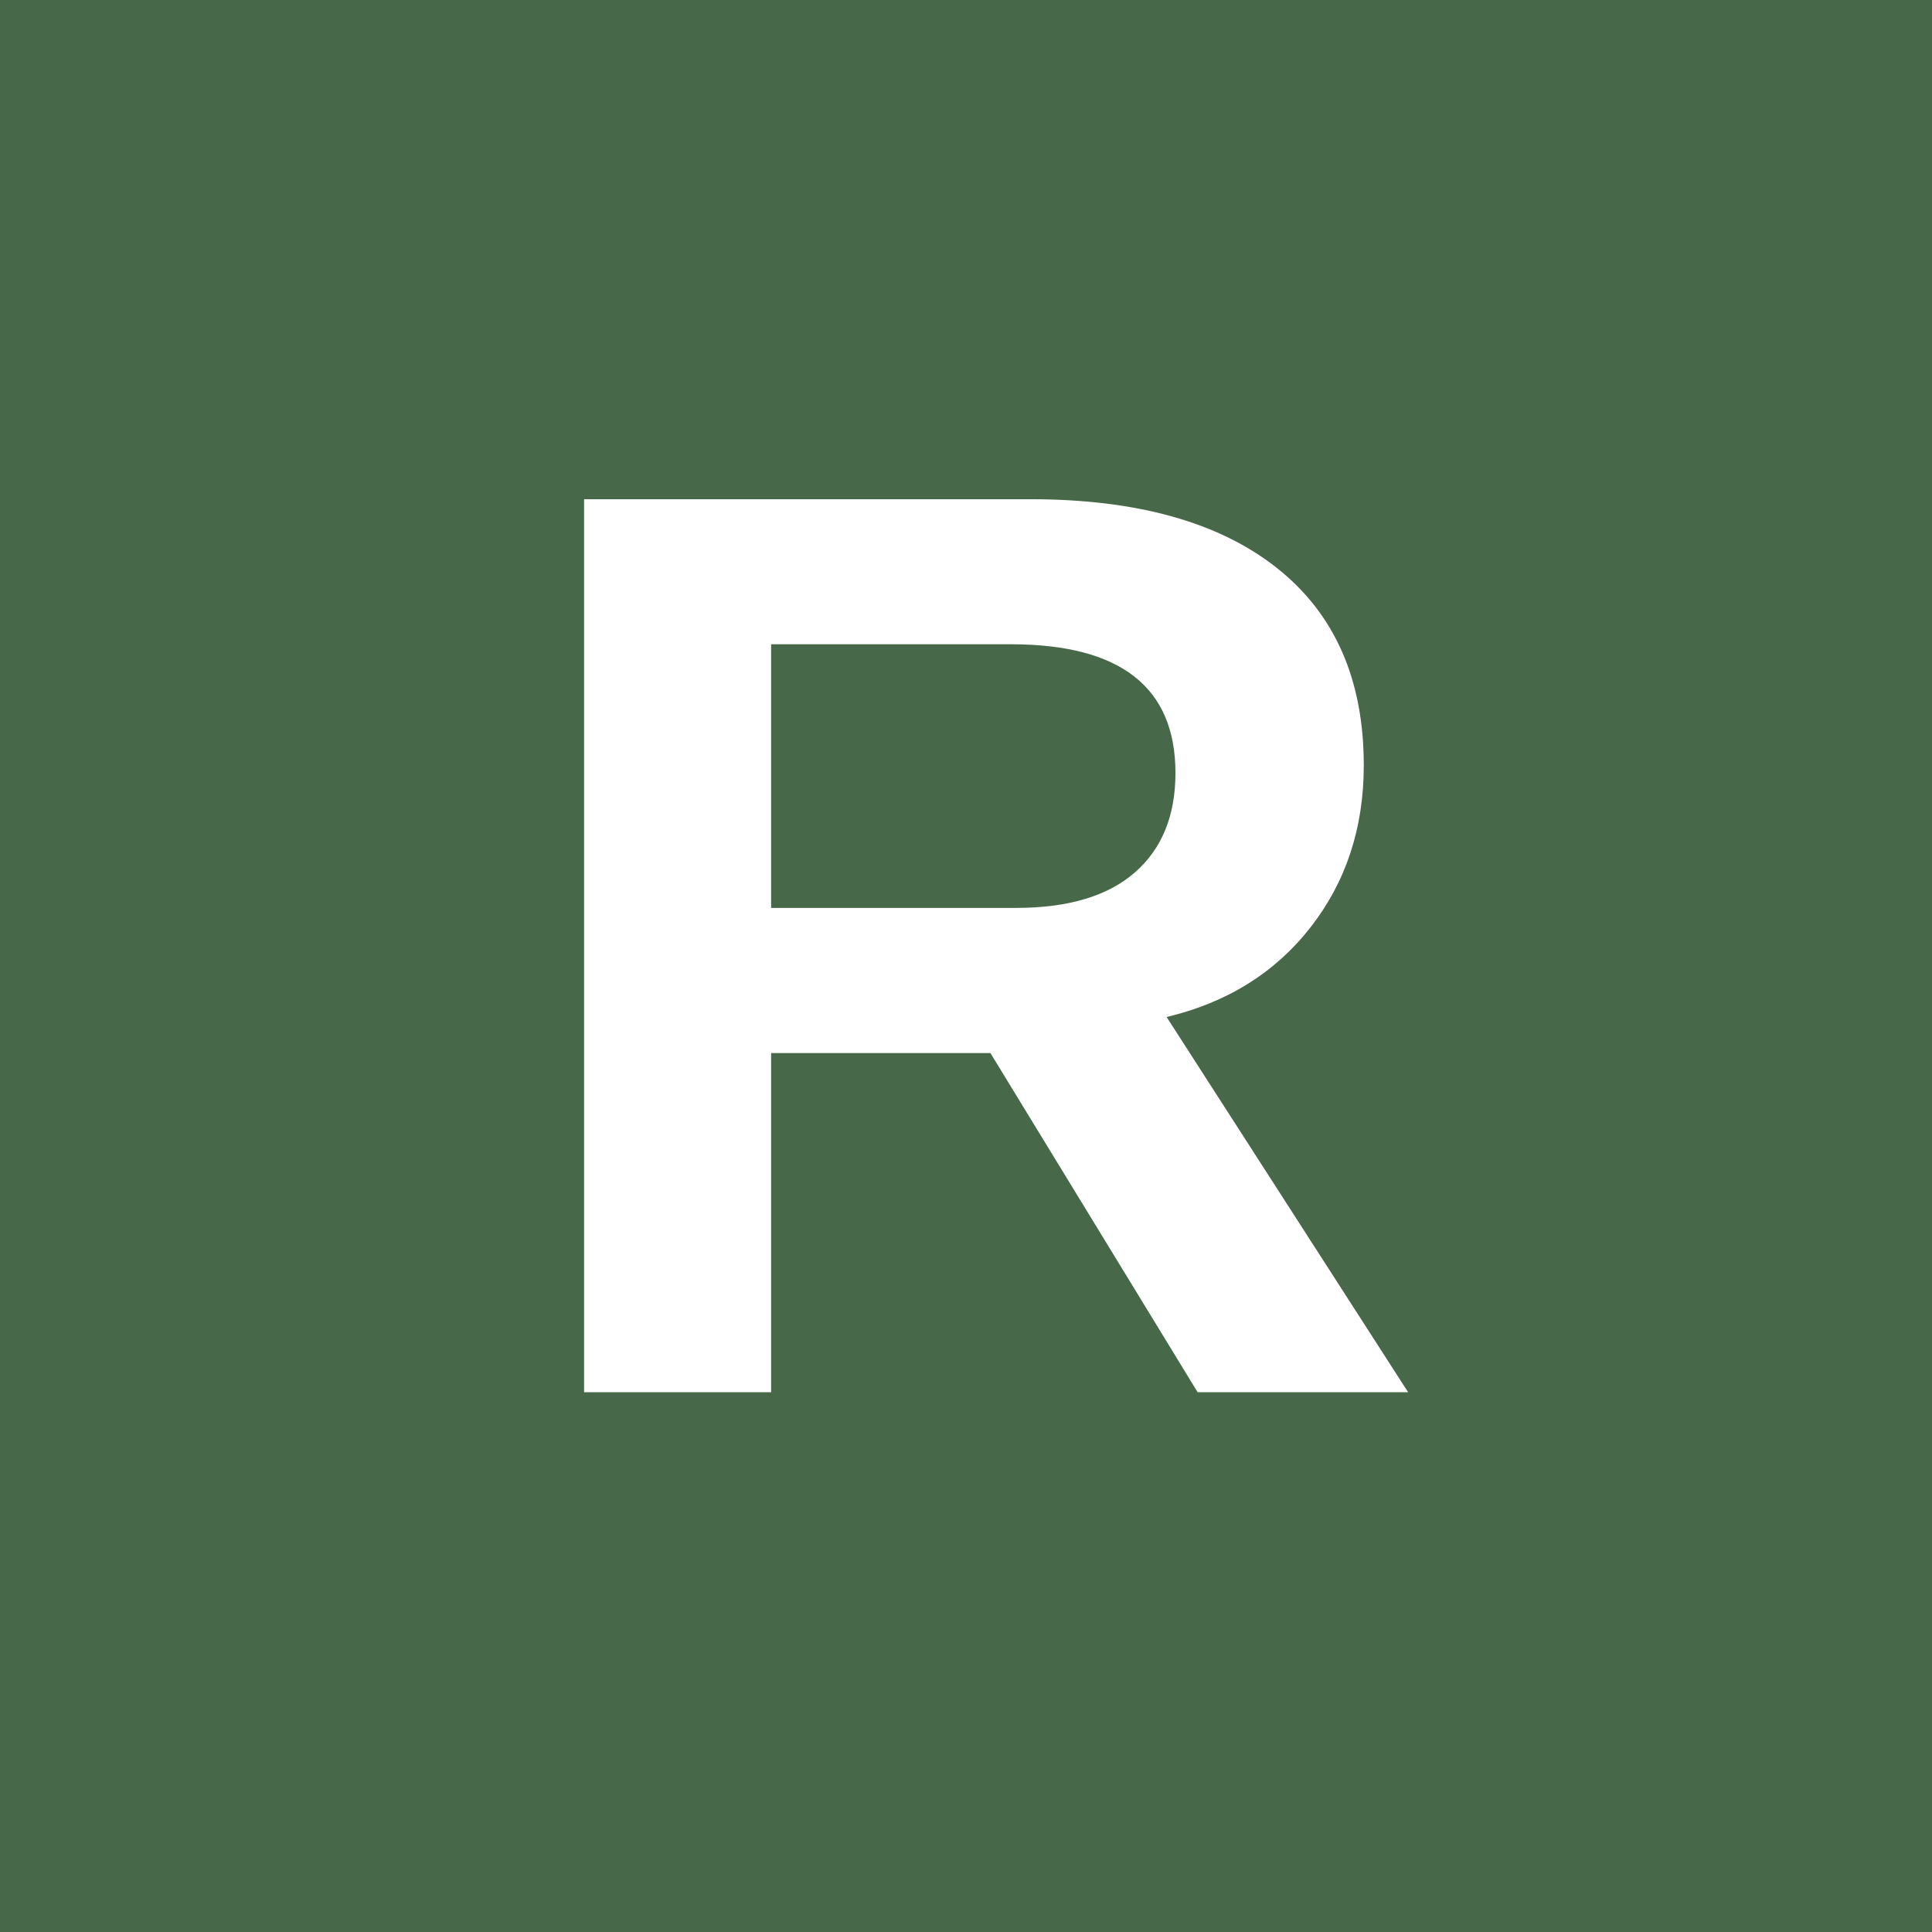
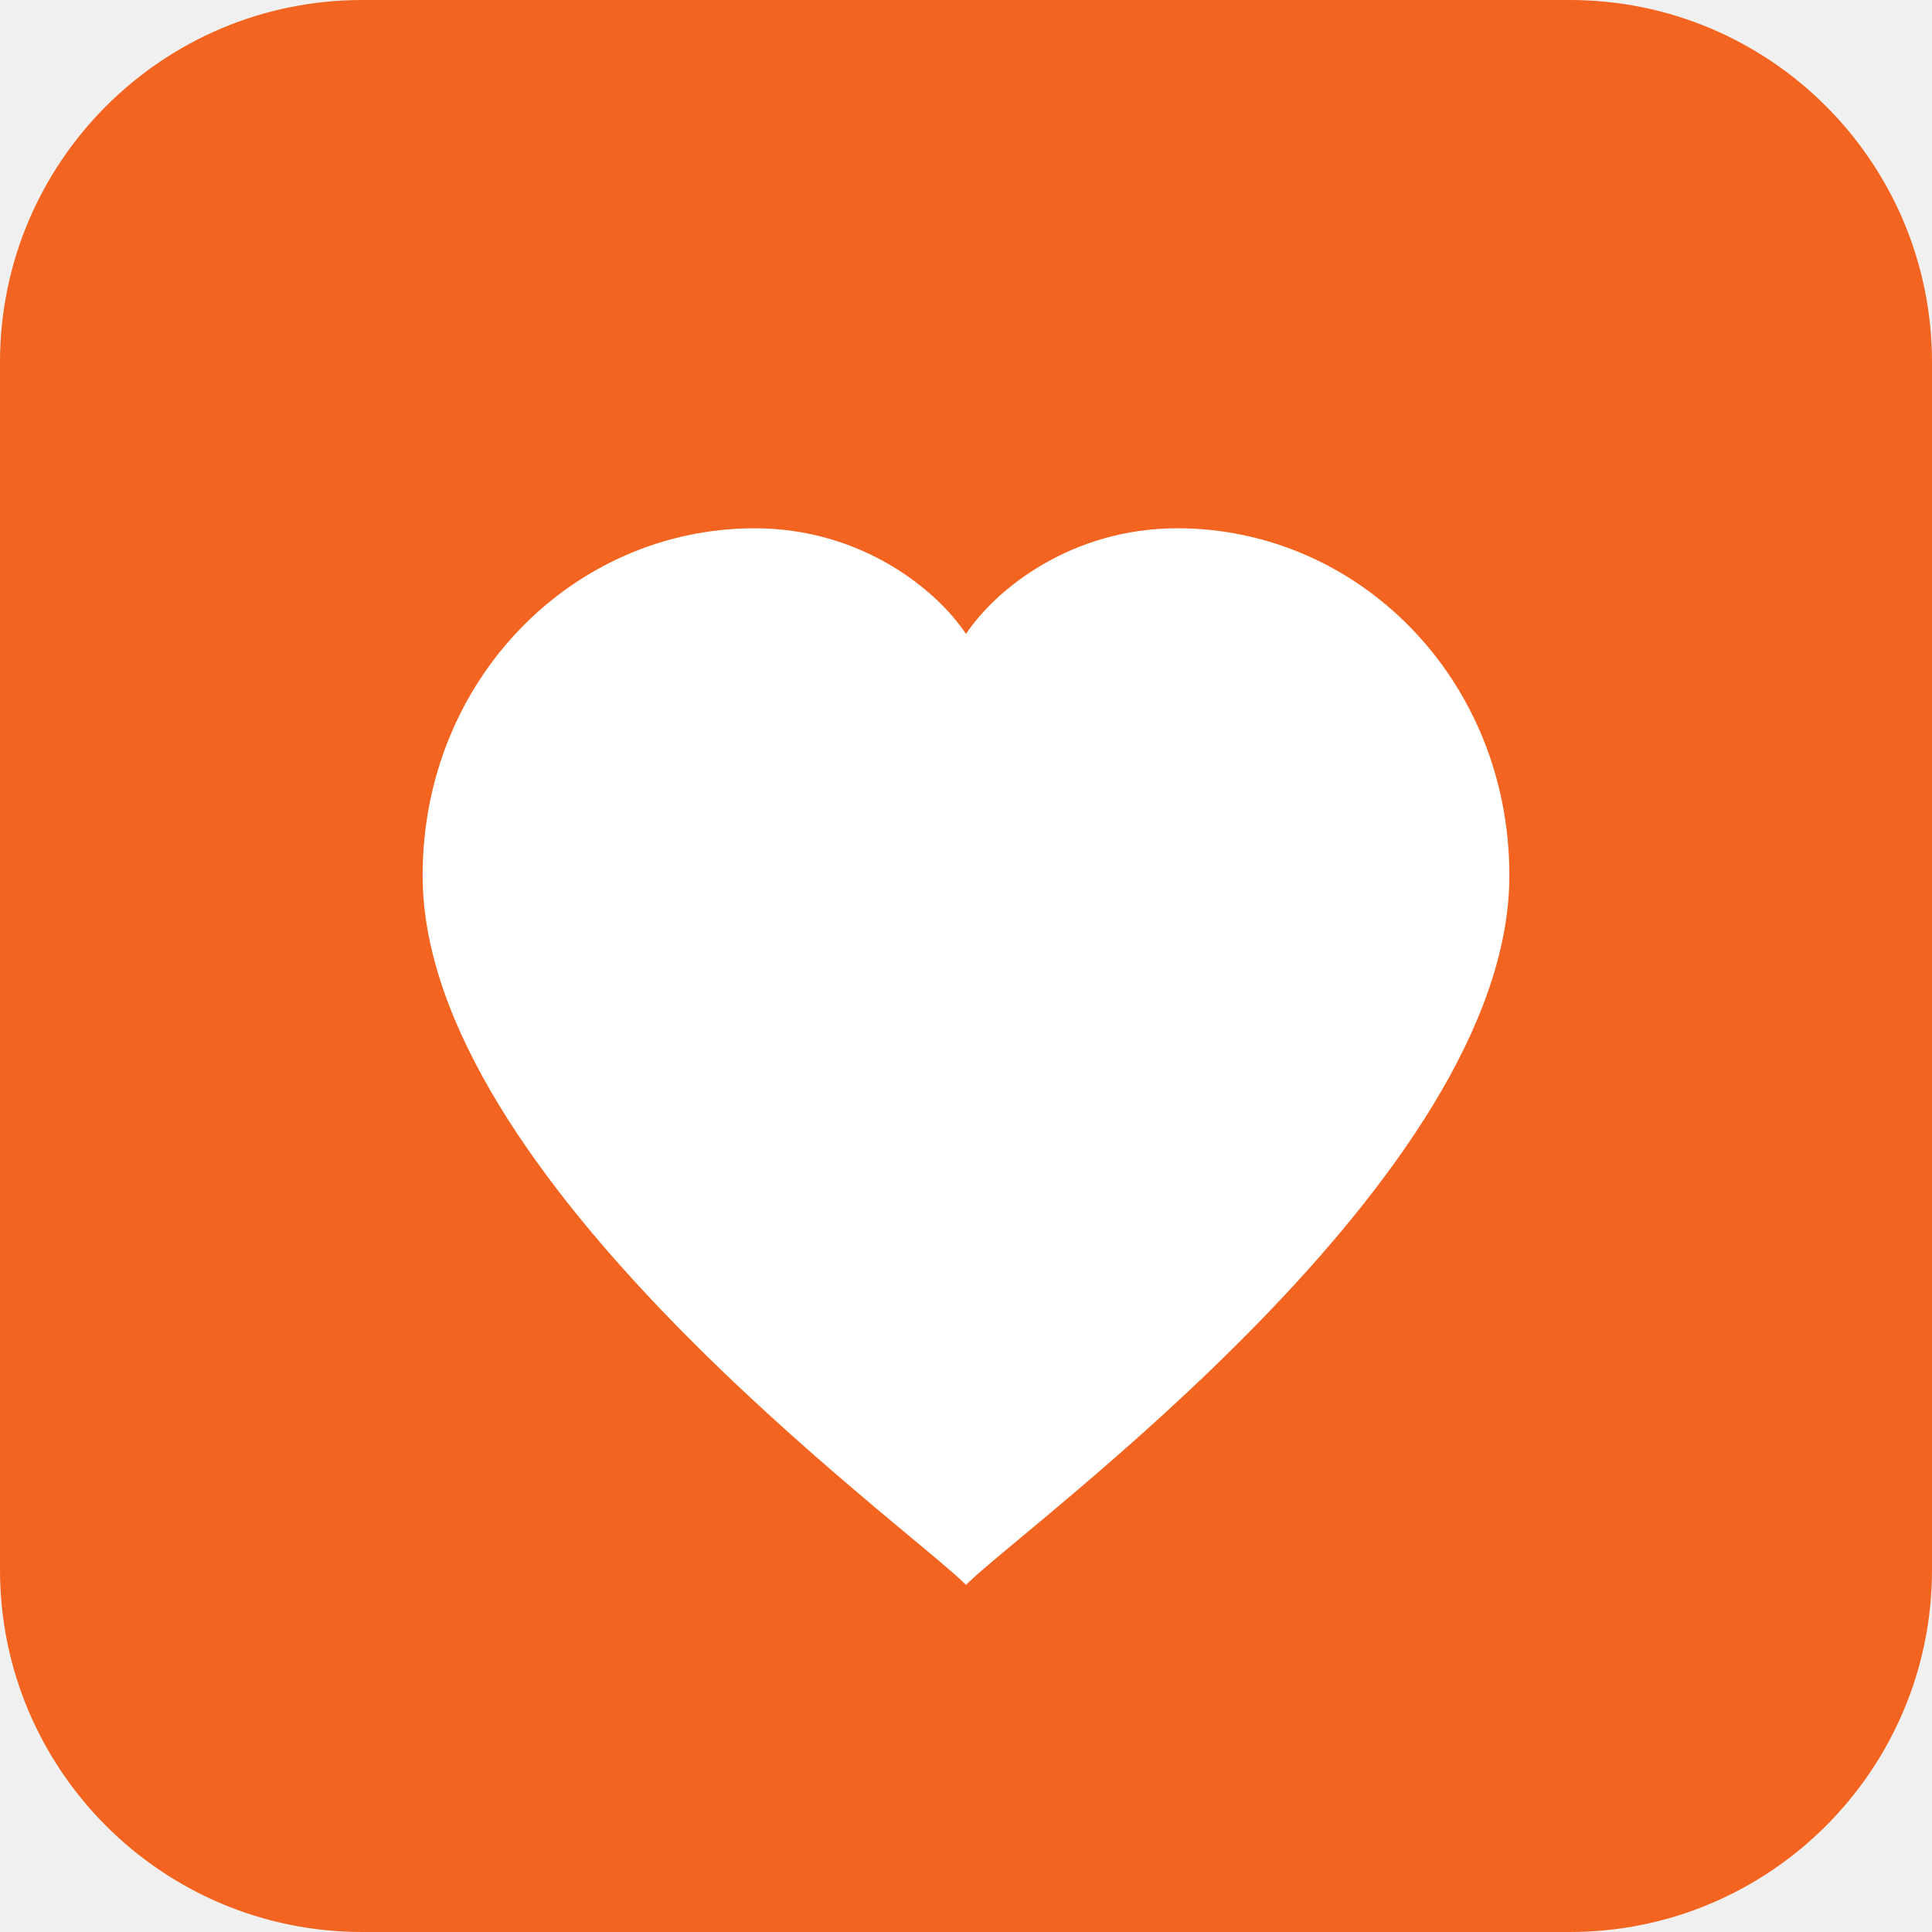
- <svg xmlns="http://www.w3.org/2000/svg" viewBox="0 0 256 256" role="img" aria-label="Rotens favicon">
-   <rect width="256" height="256" fill="#476949" />
-   <text x="50%" y="53%" text-anchor="middle" dominant-baseline="middle" font-family="Arial, Helvetica, sans-serif" font-size="172" font-weight="700" fill="#ffffff">
-     R
-   </text>
+ <svg xmlns="http://www.w3.org/2000/svg" viewBox="0 0 256 256" role="img" aria-label="Art Magda favicon">
+   <rect width="256" height="256" rx="48" fill="#f36421" />
+   <path d="M128 210        C120 202 56 156 56 116        C56 90 76 70 100 70        C114 70 124 78 128 84        C132 78 142 70 156 70        C180 70 200 90 200 116        C200 156 136 202 128 210Z" fill="#ffffff" />
</svg>
